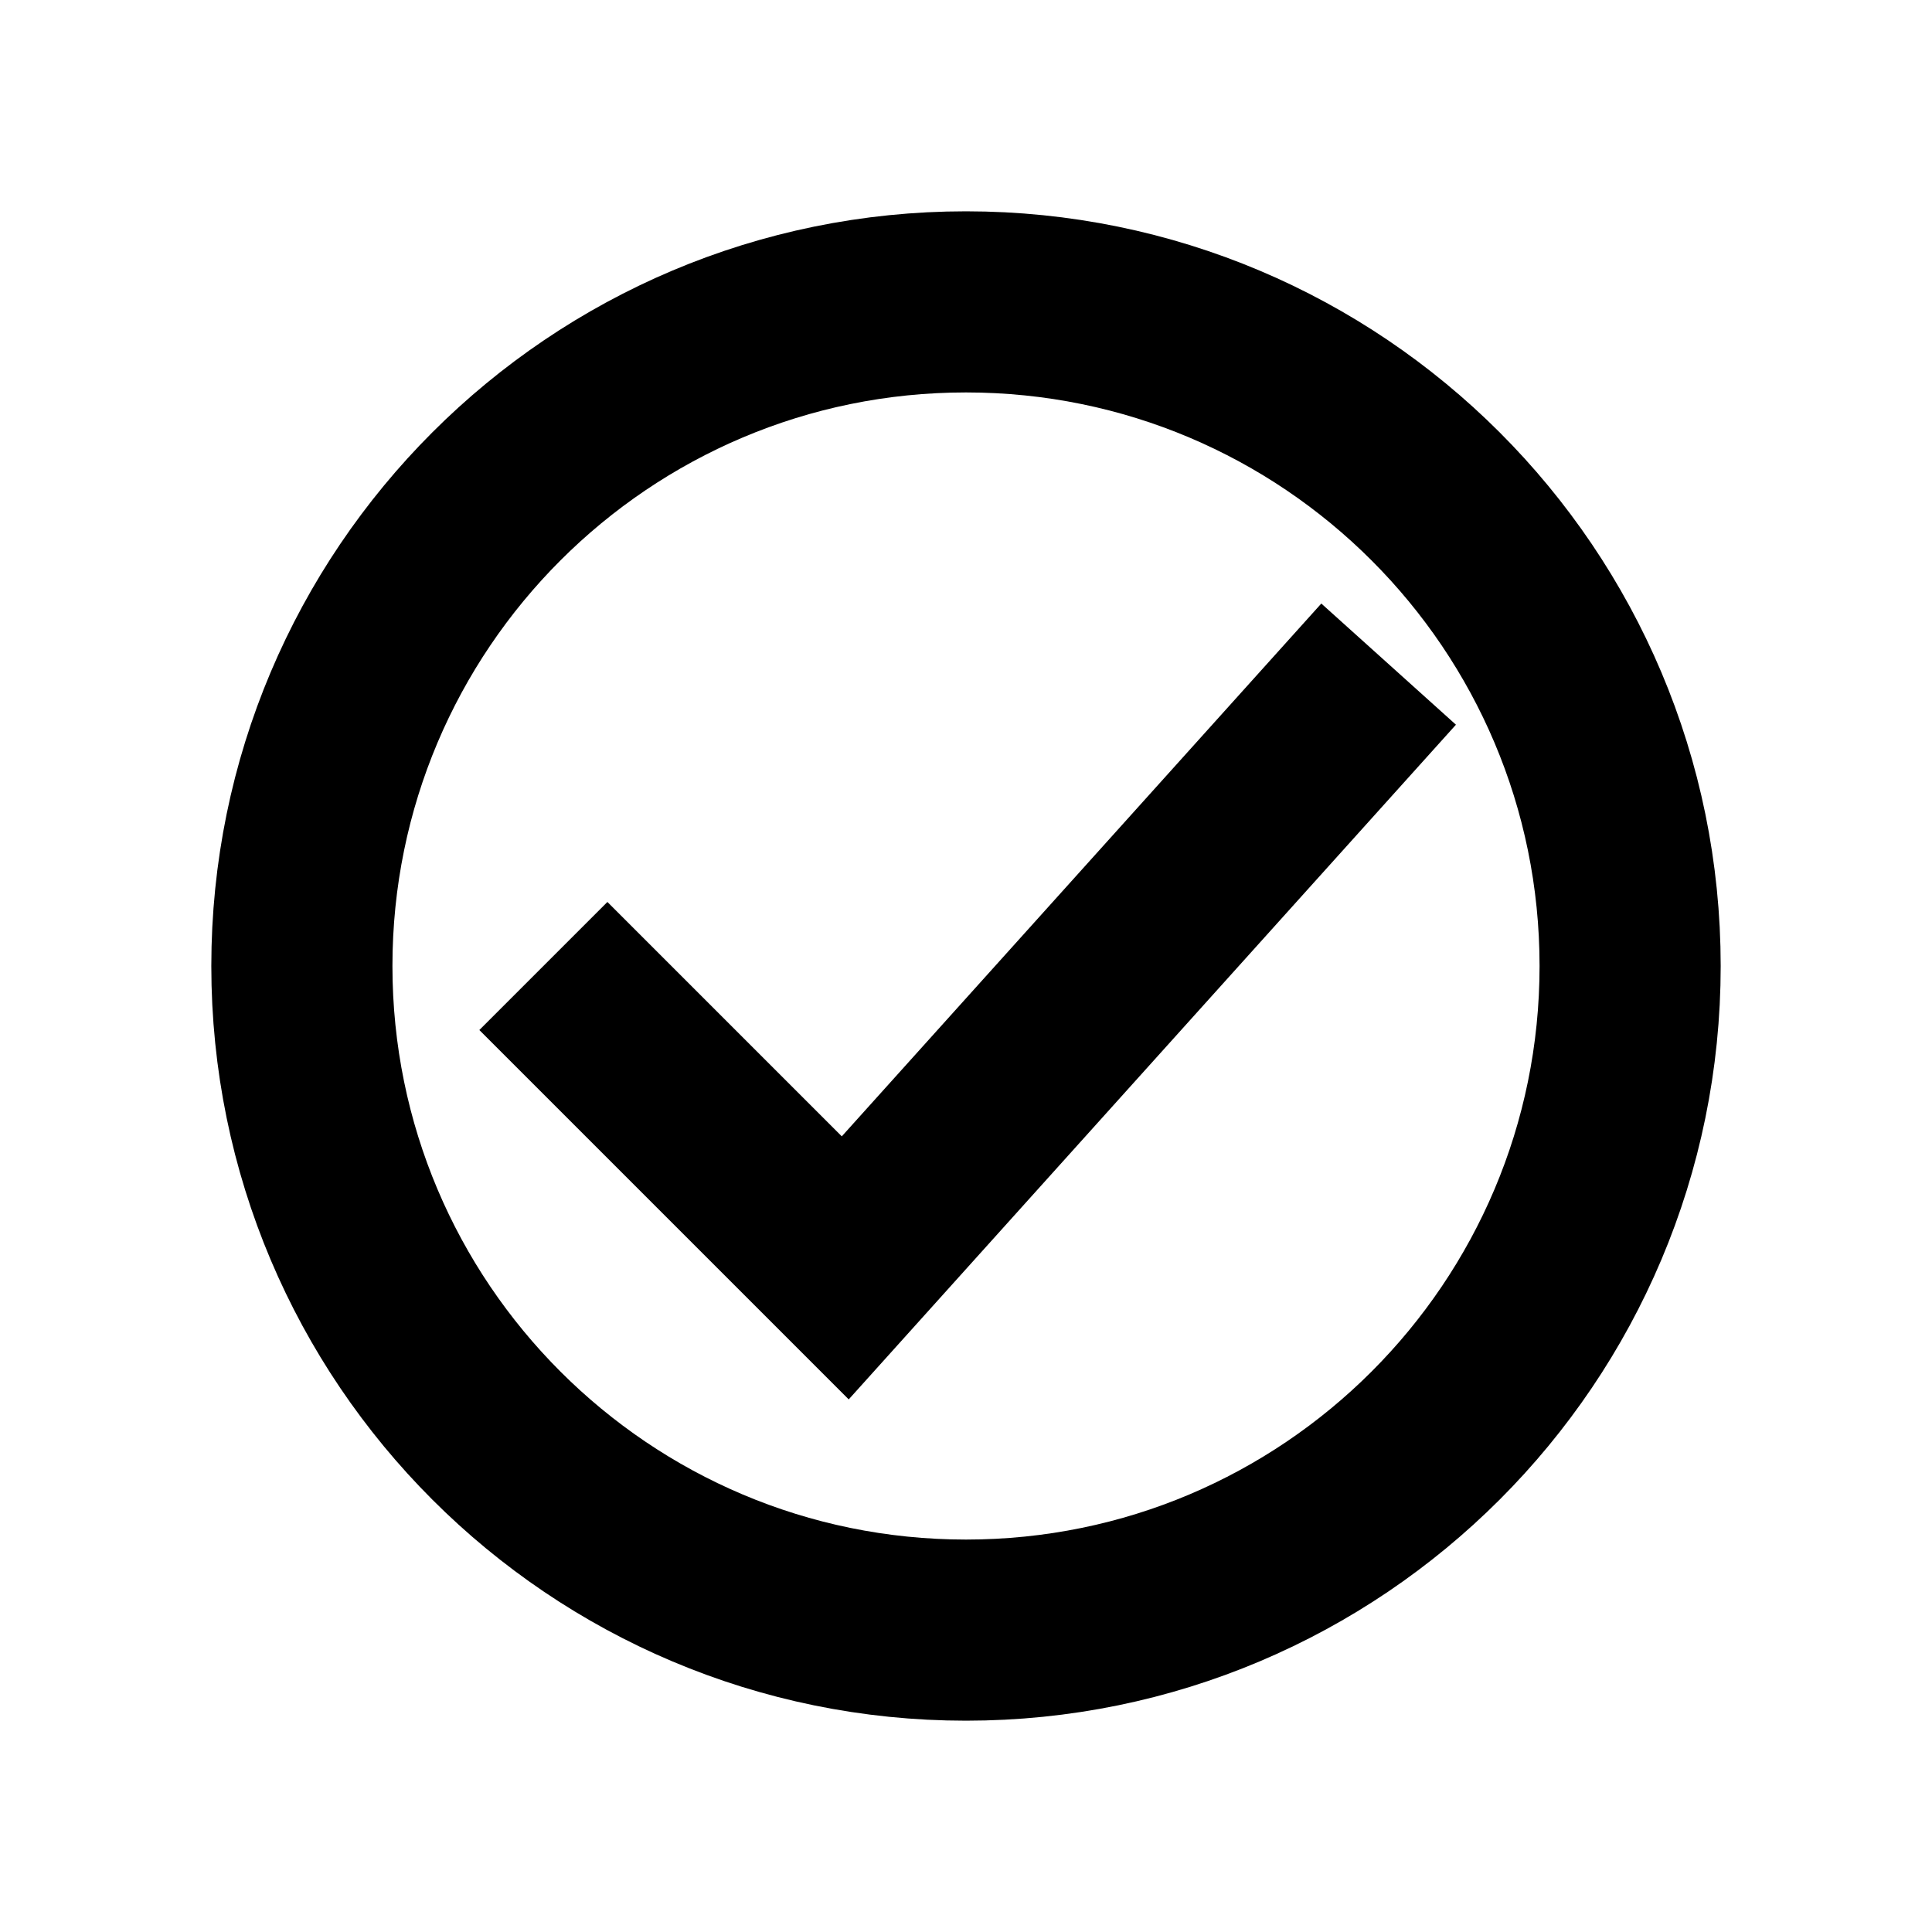
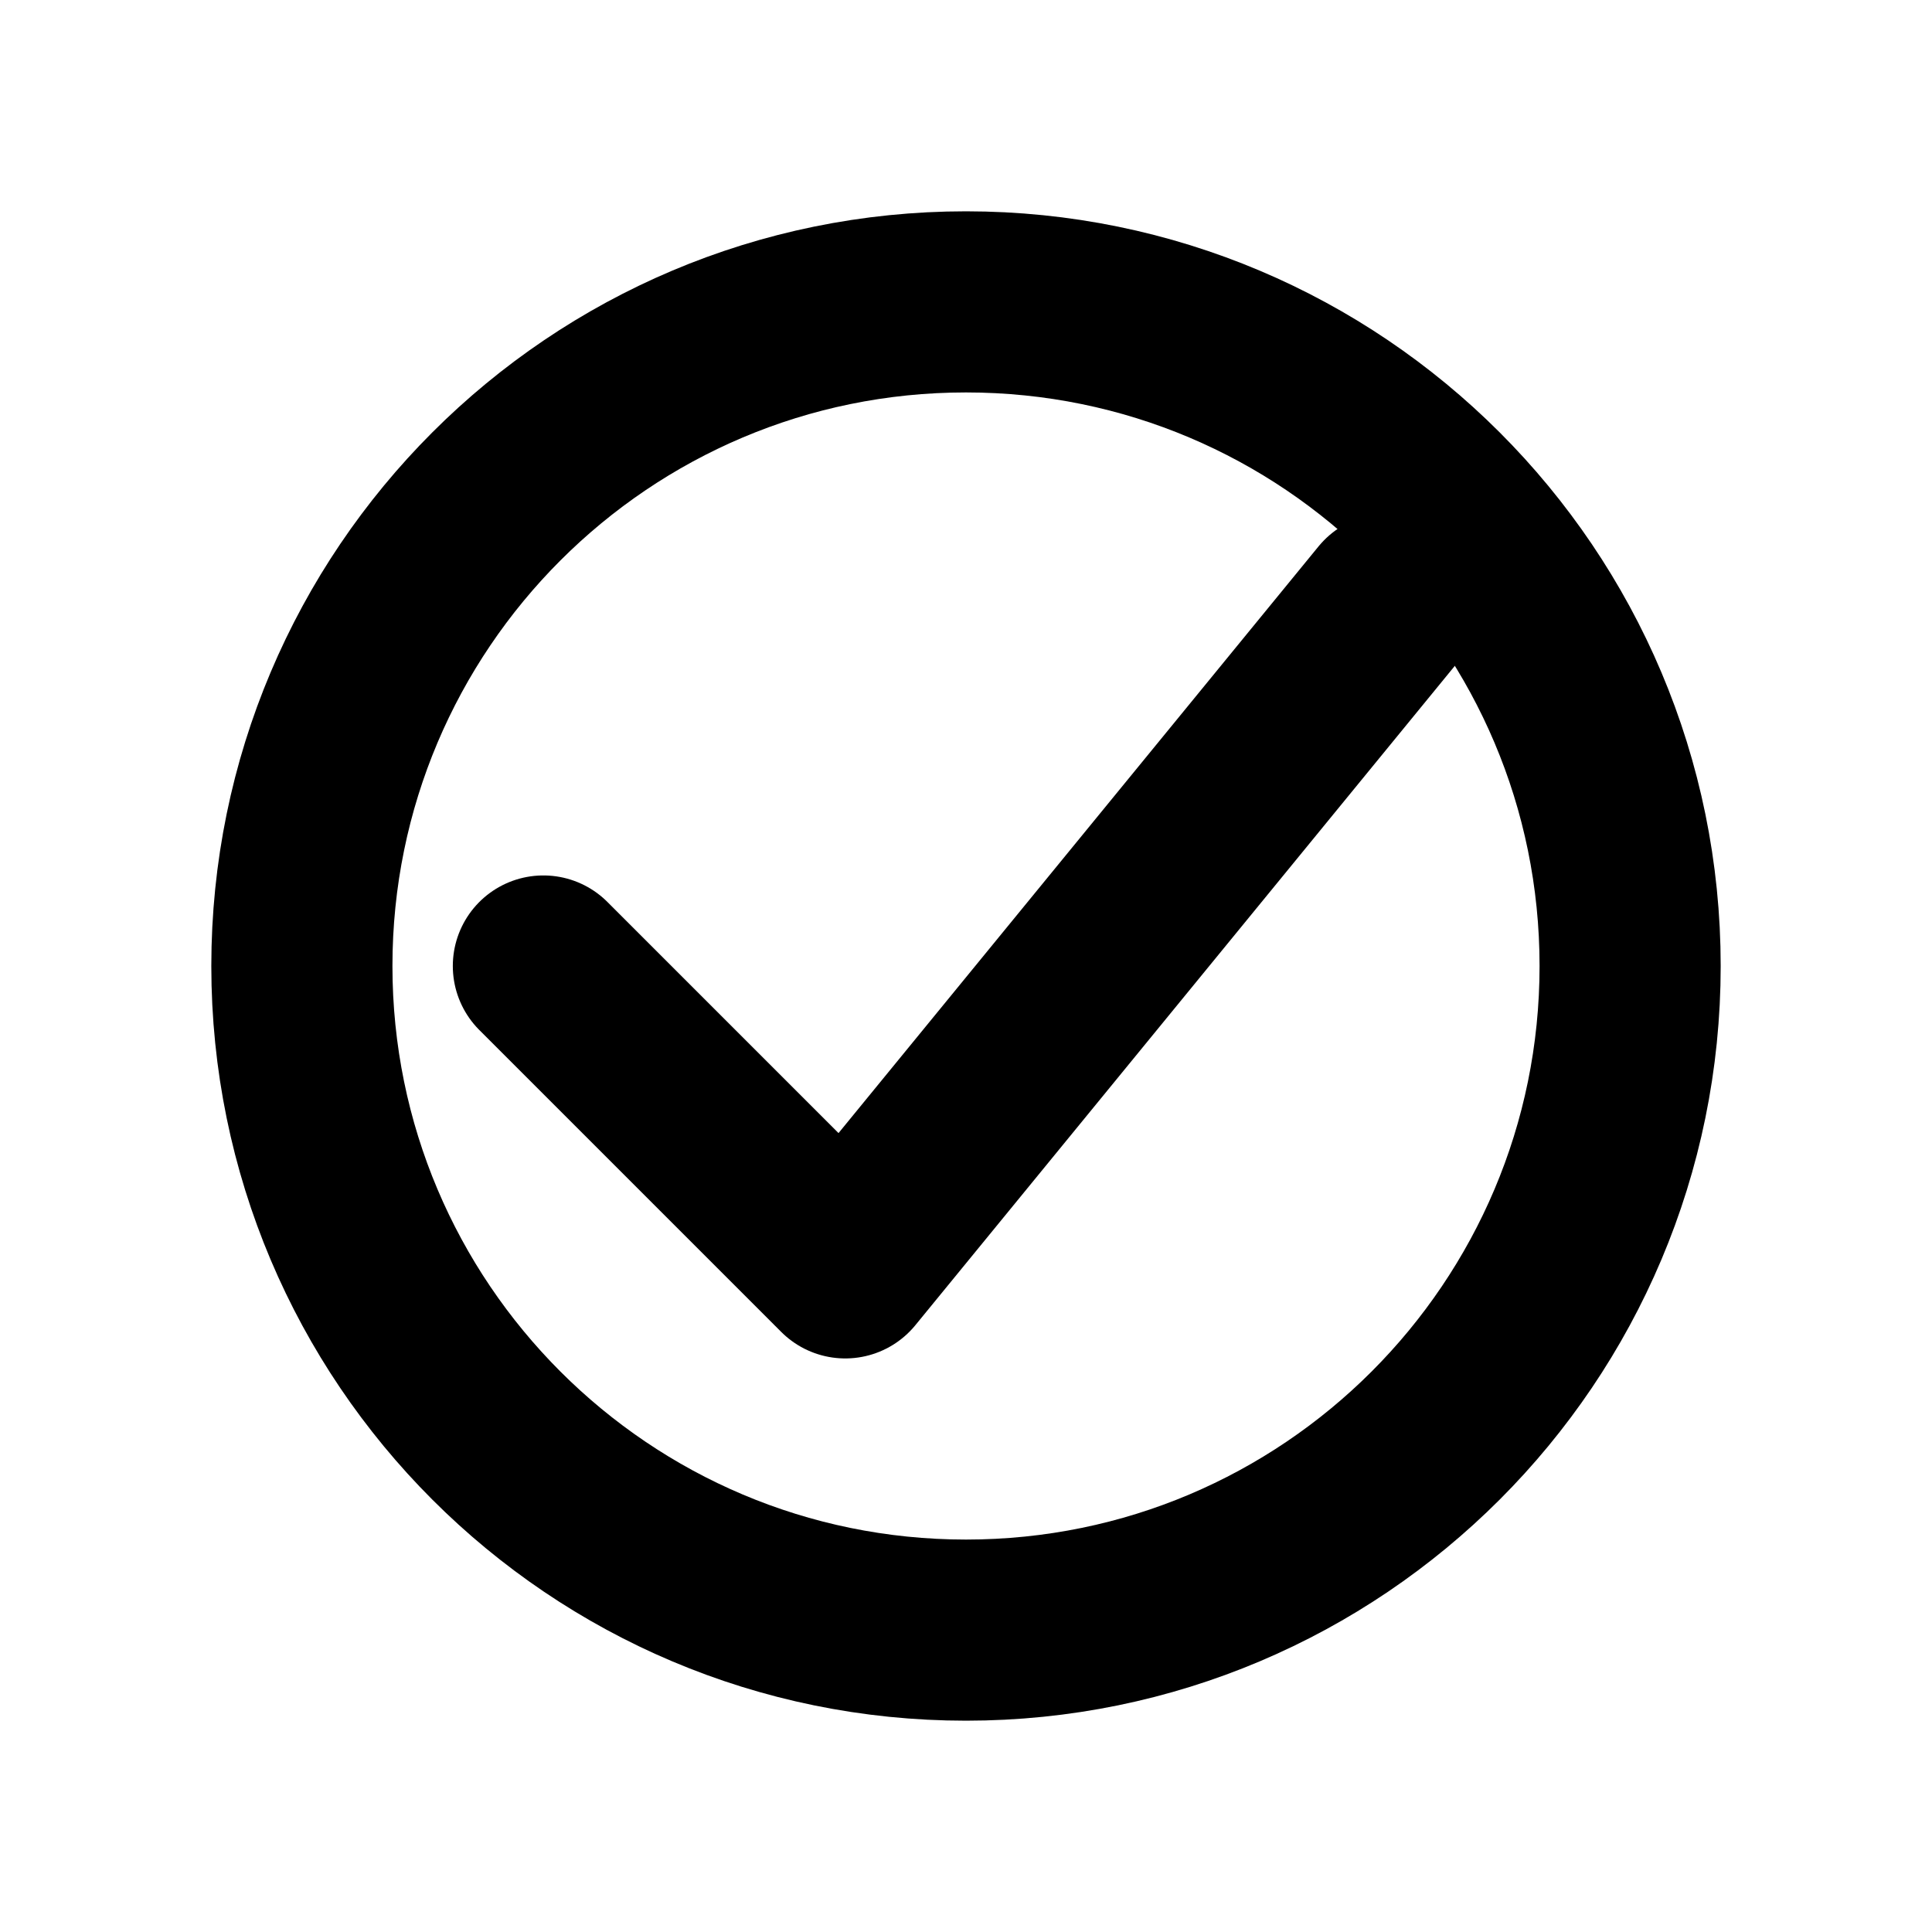
<svg xmlns="http://www.w3.org/2000/svg" width="64" height="64" viewBox="0 0 64 64">
  <circle cx="32" cy="32" r="22" fill="none" stroke="black" stroke-width="6" />
-   <path d="M18 32 L28 42 L46 22" stroke="black" stroke-width="6" fill="none" />
+   <path d="M18 32 L28 42 L46 20" stroke="black" stroke-width="6" fill="none" stroke-linecap="round" stroke-linejoin="round" />
</svg>
